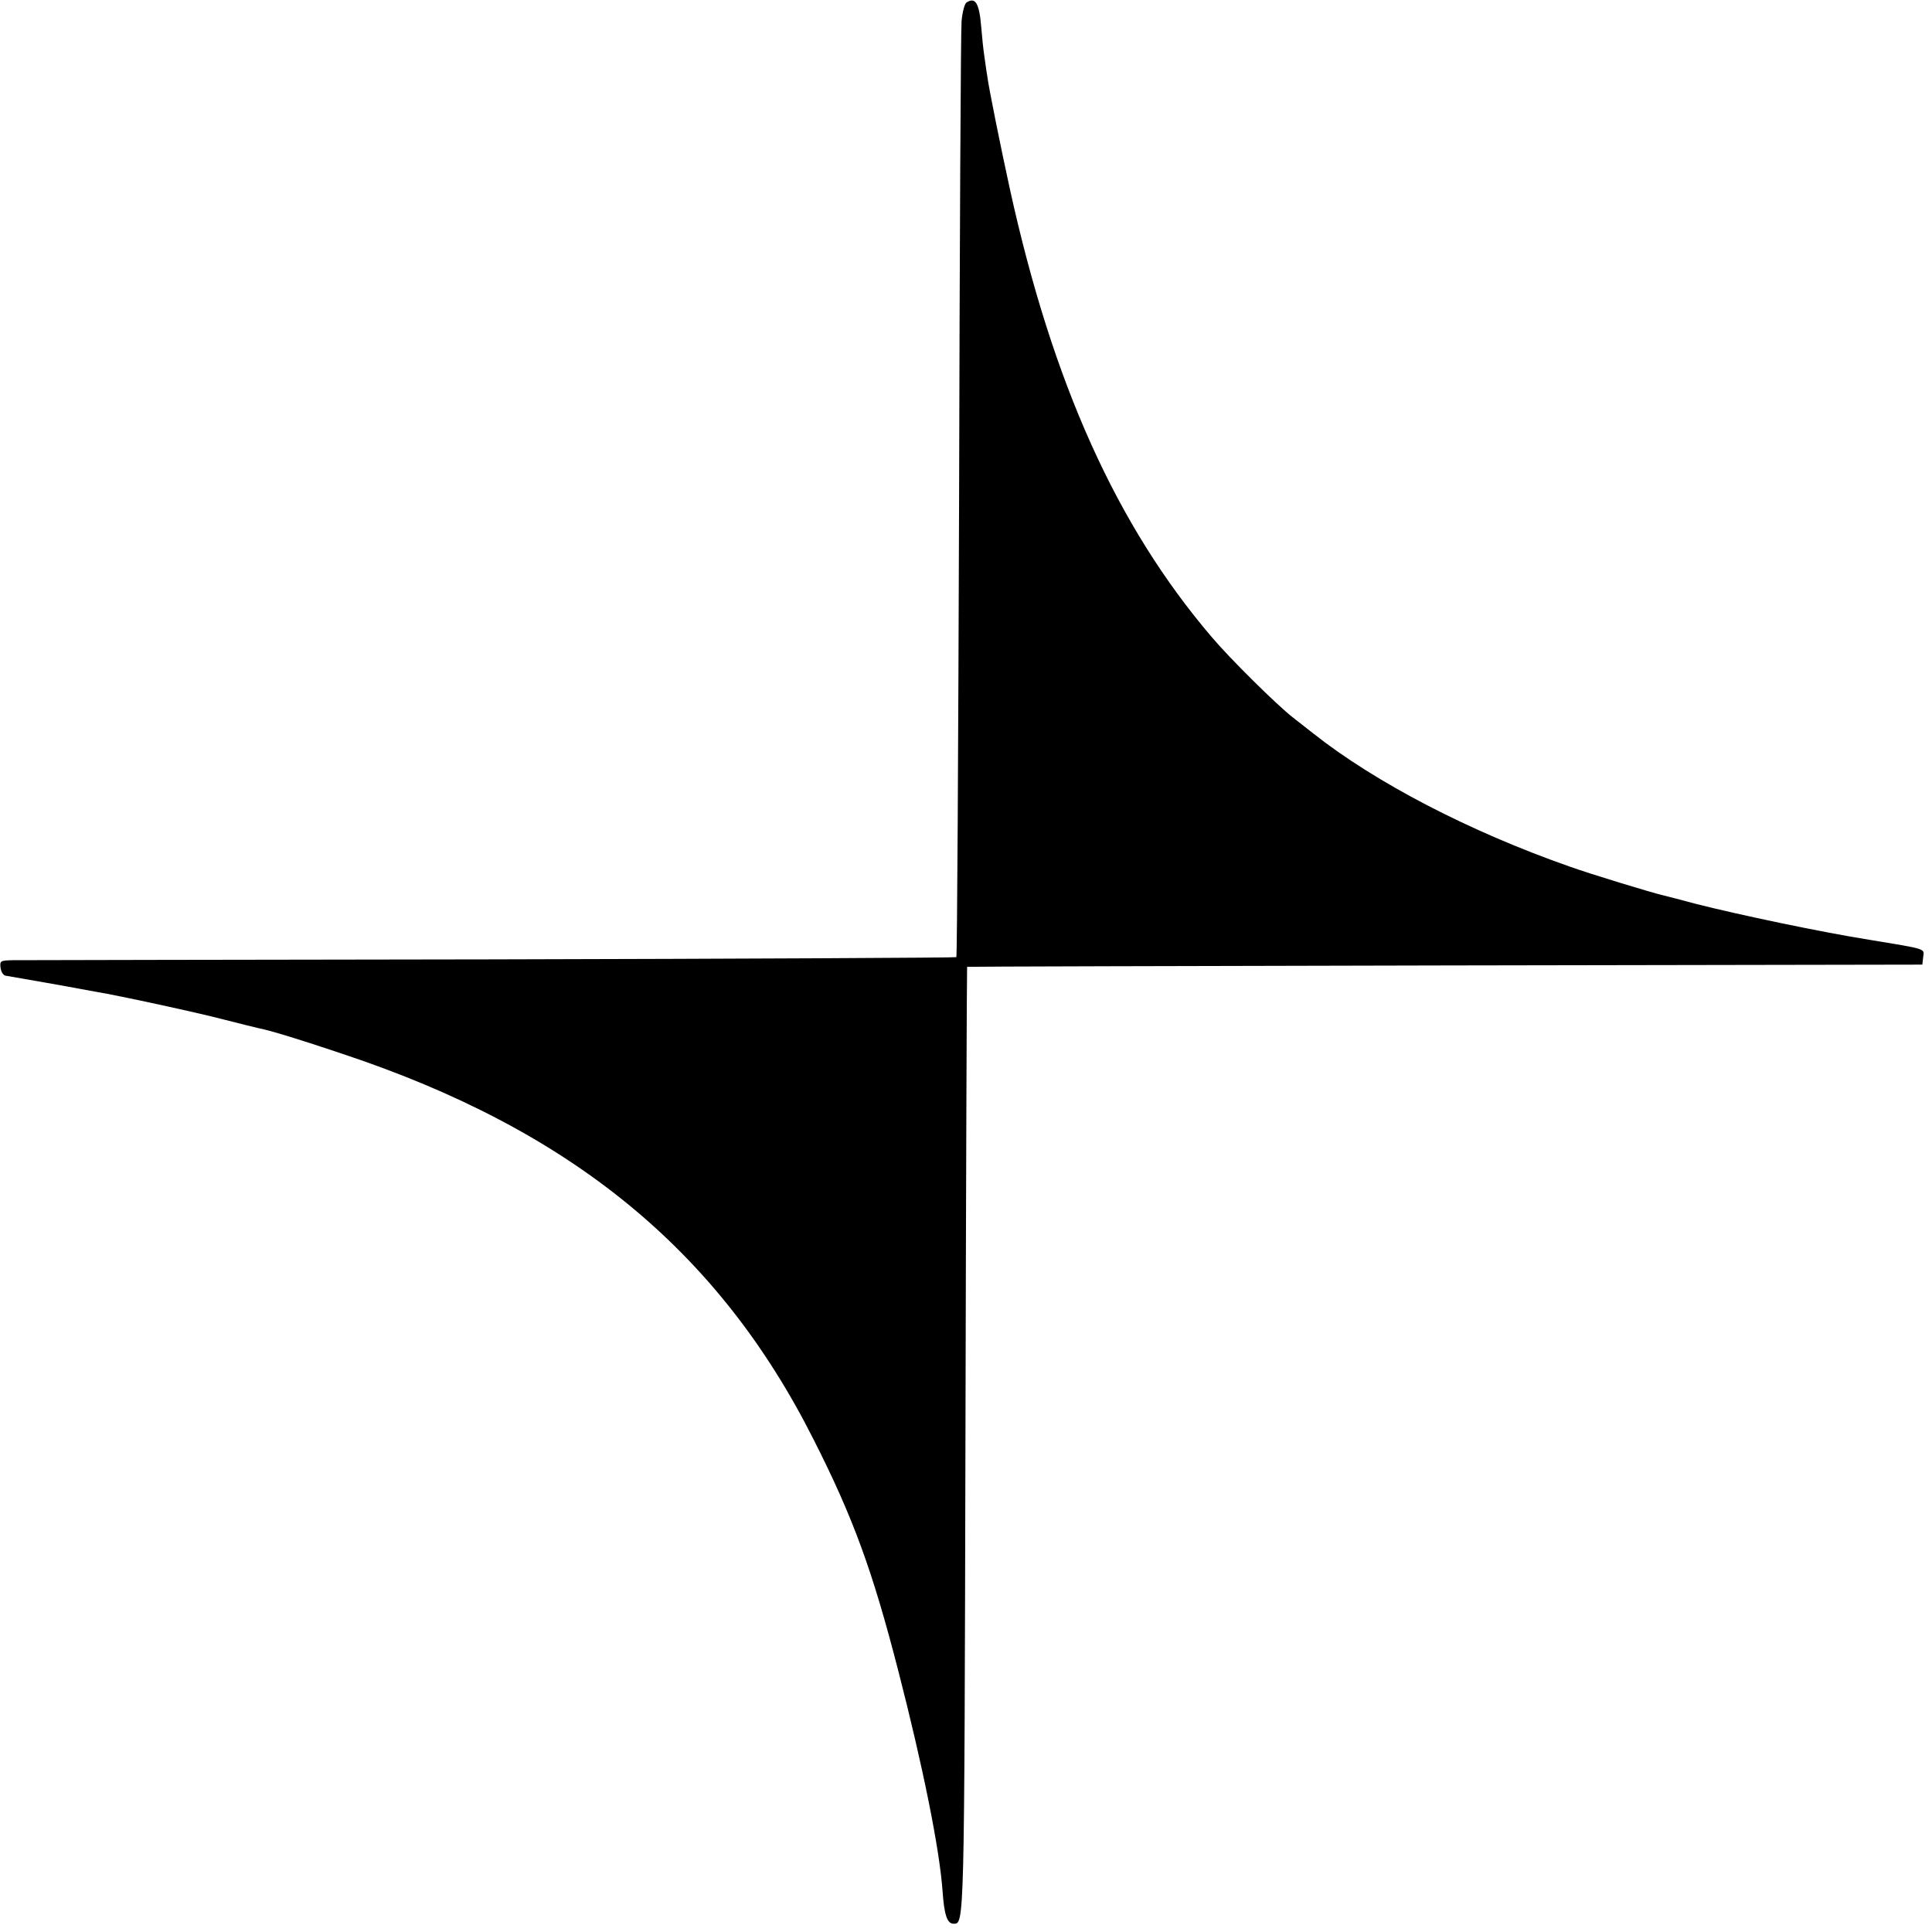
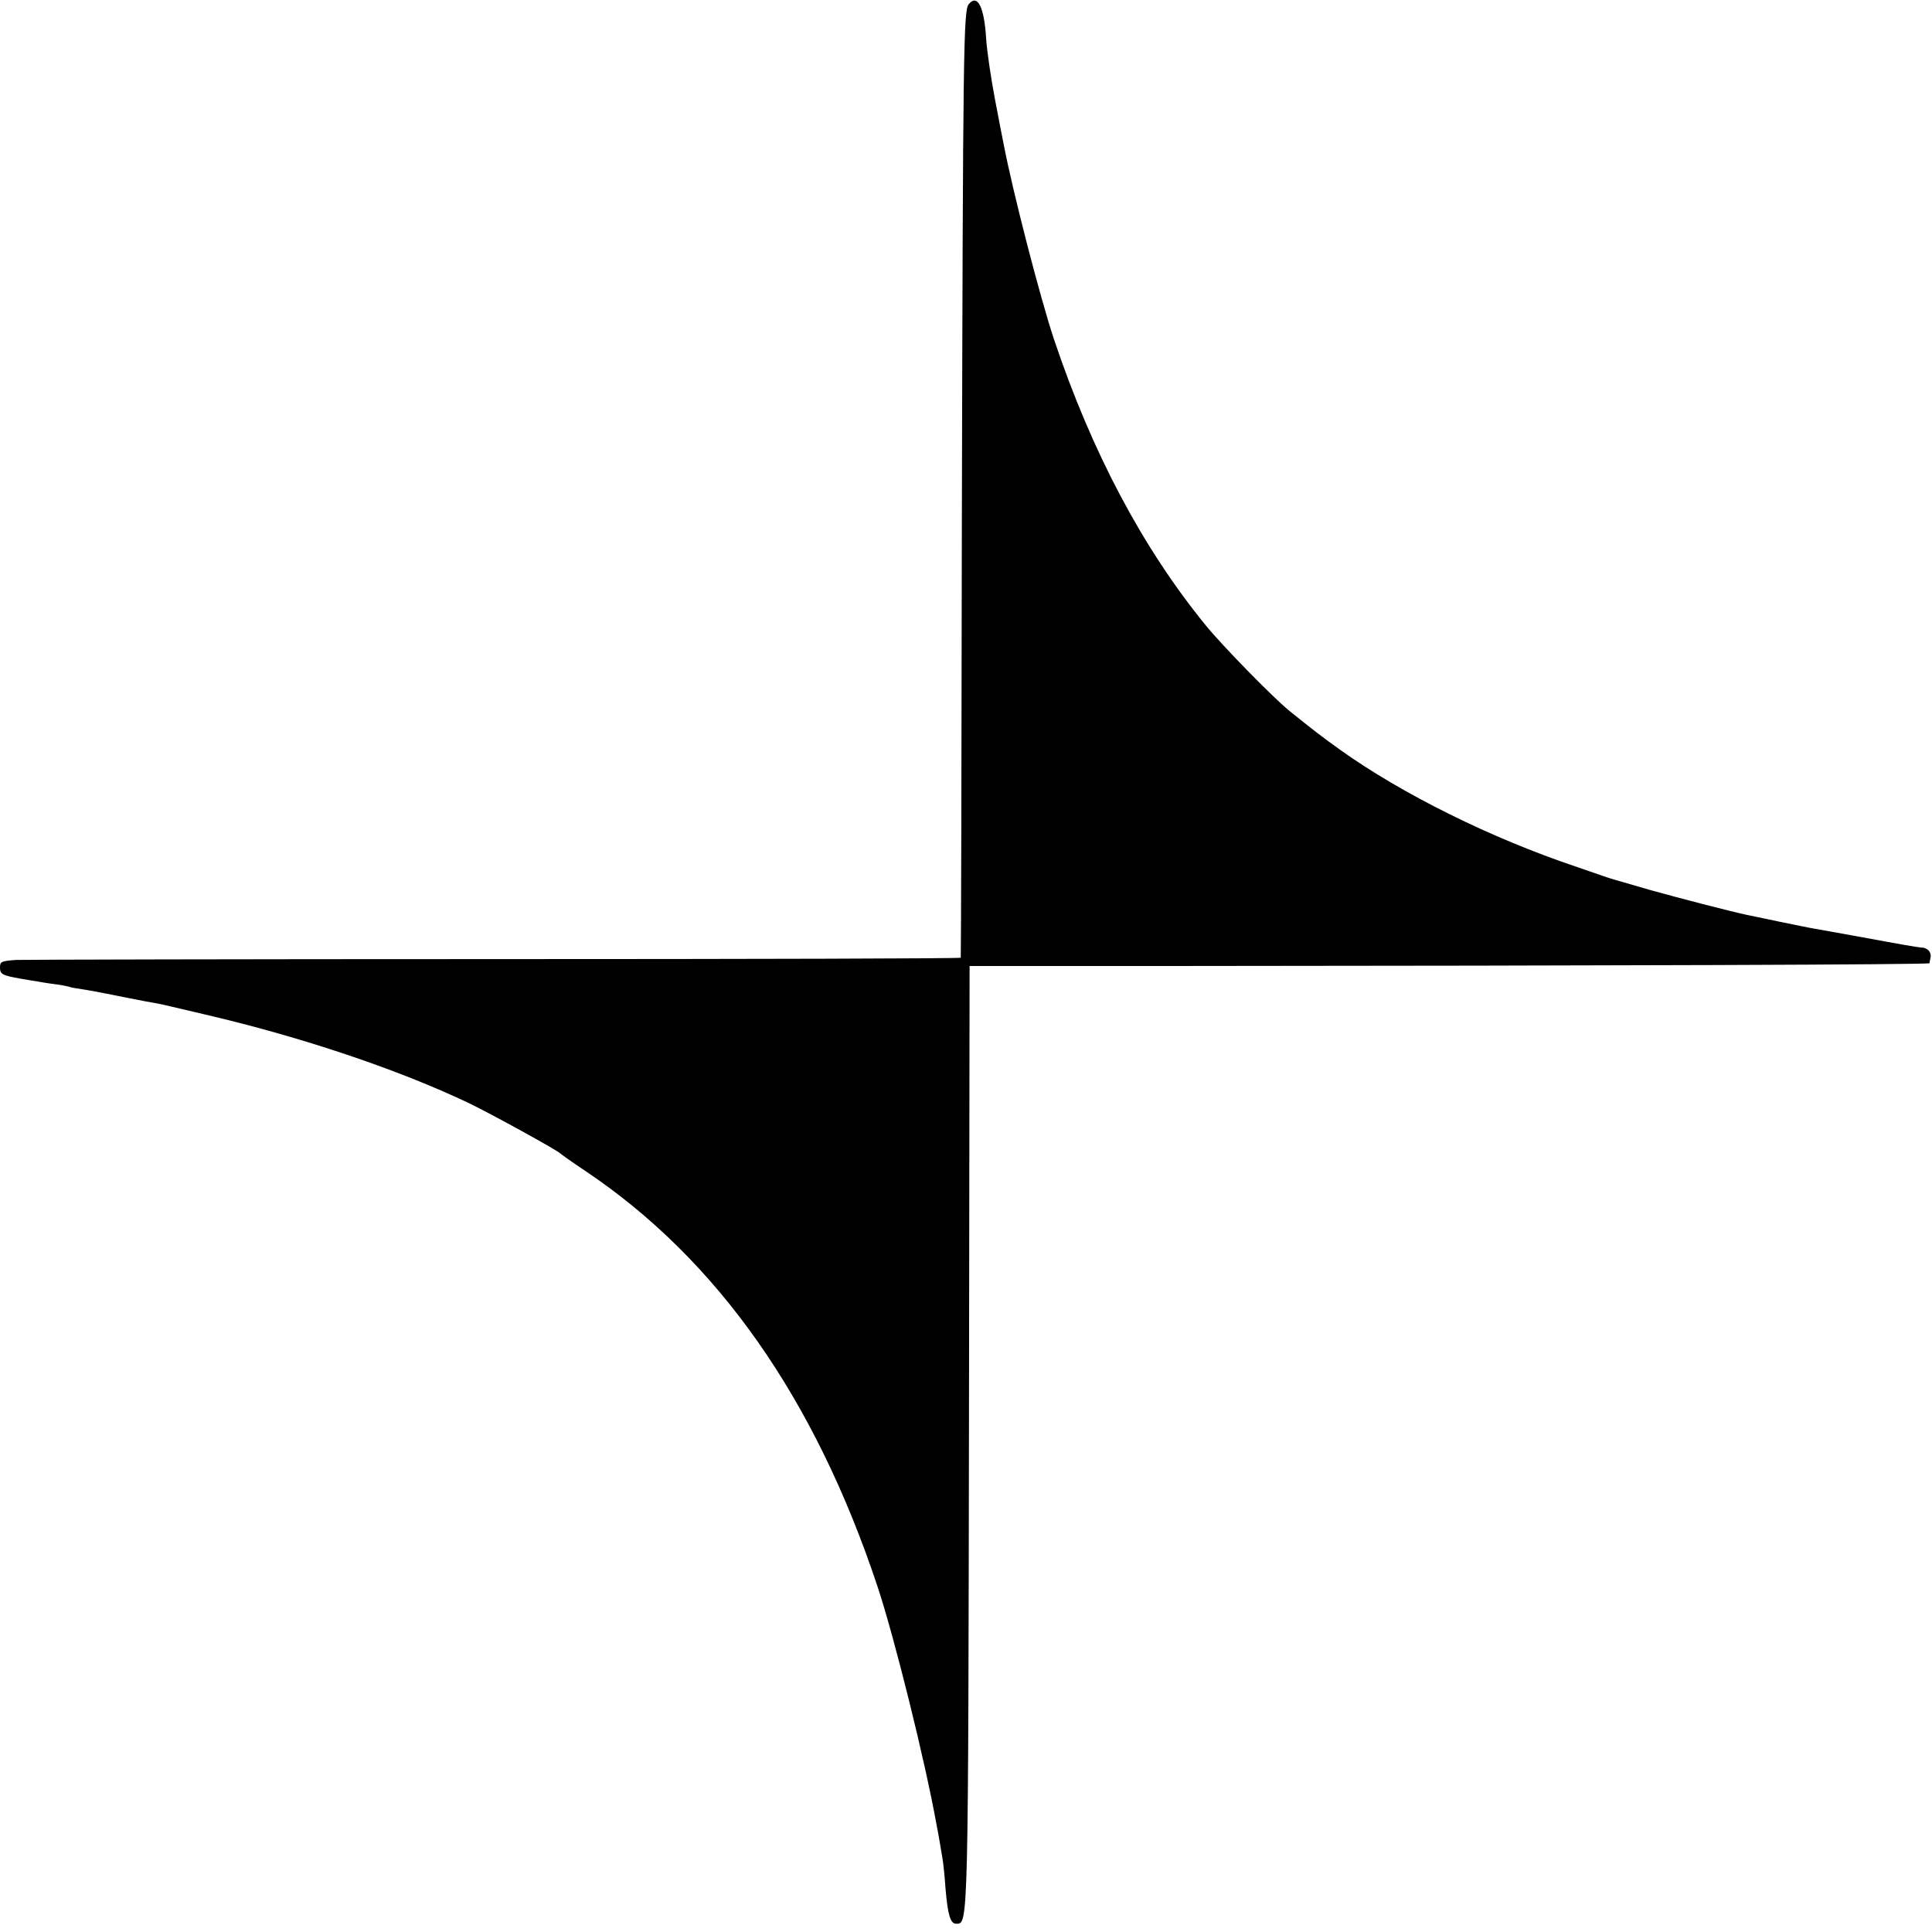
<svg xmlns="http://www.w3.org/2000/svg" version="1.0" width="700pt" height="700pt" viewBox="0 0 700 700" preserveAspectRatio="xMidYMid meet">
  <g transform="translate(0,700) scale(0.1,-0.1)" fill="#000000" stroke="none">
-     <path d="M3502 6991 c-7 -4 -15 -34 -18 -67 -3 -32 -7 -808 -9 -1723 -3 -915 -7 -1666 -10 -1669 -2 -2 -762 -6 -1687 -8 -926 -1 -1705 -3 -1731 -3 -46 -1 -48 -2 -45 -28 2 -14 10 -27 18 -28 24 -4 253 -44 276 -49 12 -2 37 -7 55 -10 74 -12 370 -76 464 -101 55 -14 111 -28 125 -31 37 -7 149 -41 300 -92 828 -275 1363 -712 1708 -1398 144 -284 214 -477 307 -839 89 -346 149 -643 160 -796 6 -88 17 -119 40 -119 39 0 39 -18 43 1755 2 941 5 1711 6 1712 1 1 780 3 1731 5 l1730 3 3 27 c4 32 17 28 -195 63 -171 27 -475 91 -628 130 -55 15 -107 28 -115 30 -44 10 -267 78 -345 106 -362 127 -702 304 -926 481 -19 15 -52 41 -74 58 -57 44 -228 213 -294 291 -345 404 -577 919 -732 1624 -33 151 -77 368 -82 410 -4 22 -8 56 -11 75 -3 19 -8 66 -11 104 -7 84 -21 108 -53 87z" />
+     <path d="M3510 6985 c-19 -23 -21 -153 -25 -1870 -1 -869 -3 -1582 -4 -1585 -1 -3 -758 -5 -1684 -5 -925 0 -1708 -2 -1739 -3 -53 -4 -58 -6 -58 -27 0 -25 8 -29 75 -41 22 -4 49 -8 60 -10 11 -2 40 -7 65 -10 25 -3 47 -8 50 -9 3 -2 24 -6 46 -9 44 -7 54 -9 164 -31 41 -8 86 -17 100 -19 14 -2 57 -12 95 -21 39 -9 77 -18 85 -20 8 -2 51 -12 95 -23 319 -80 628 -187 860 -297 80 -38 325 -173 335 -184 3 -3 43 -32 90 -63 479 -321 832 -823 1059 -1505 62 -186 174 -639 214 -863 6 -29 15 -82 22 -125 3 -16 8 -66 11 -110 8 -91 17 -125 38 -125 45 0 44 -33 47 1972 l2 1498 726 0 c1615 1 2751 5 2752 10 0 3 2 13 4 22 3 19 -12 35 -35 35 -8 0 -94 15 -190 33 -96 17 -186 34 -200 36 -14 2 -70 14 -125 25 -55 12 -107 22 -115 24 -61 13 -246 61 -350 90 -152 44 -142 41 -160 47 -8 3 -58 20 -110 38 -307 103 -630 263 -854 423 -63 45 -97 71 -185 142 -58 47 -243 236 -303 310 -229 281 -412 627 -549 1035 -51 153 -151 541 -183 710 -3 14 -17 86 -31 160 -14 74 -29 173 -32 220 -7 115 -31 163 -63 125z" />
  </g>
</svg>
